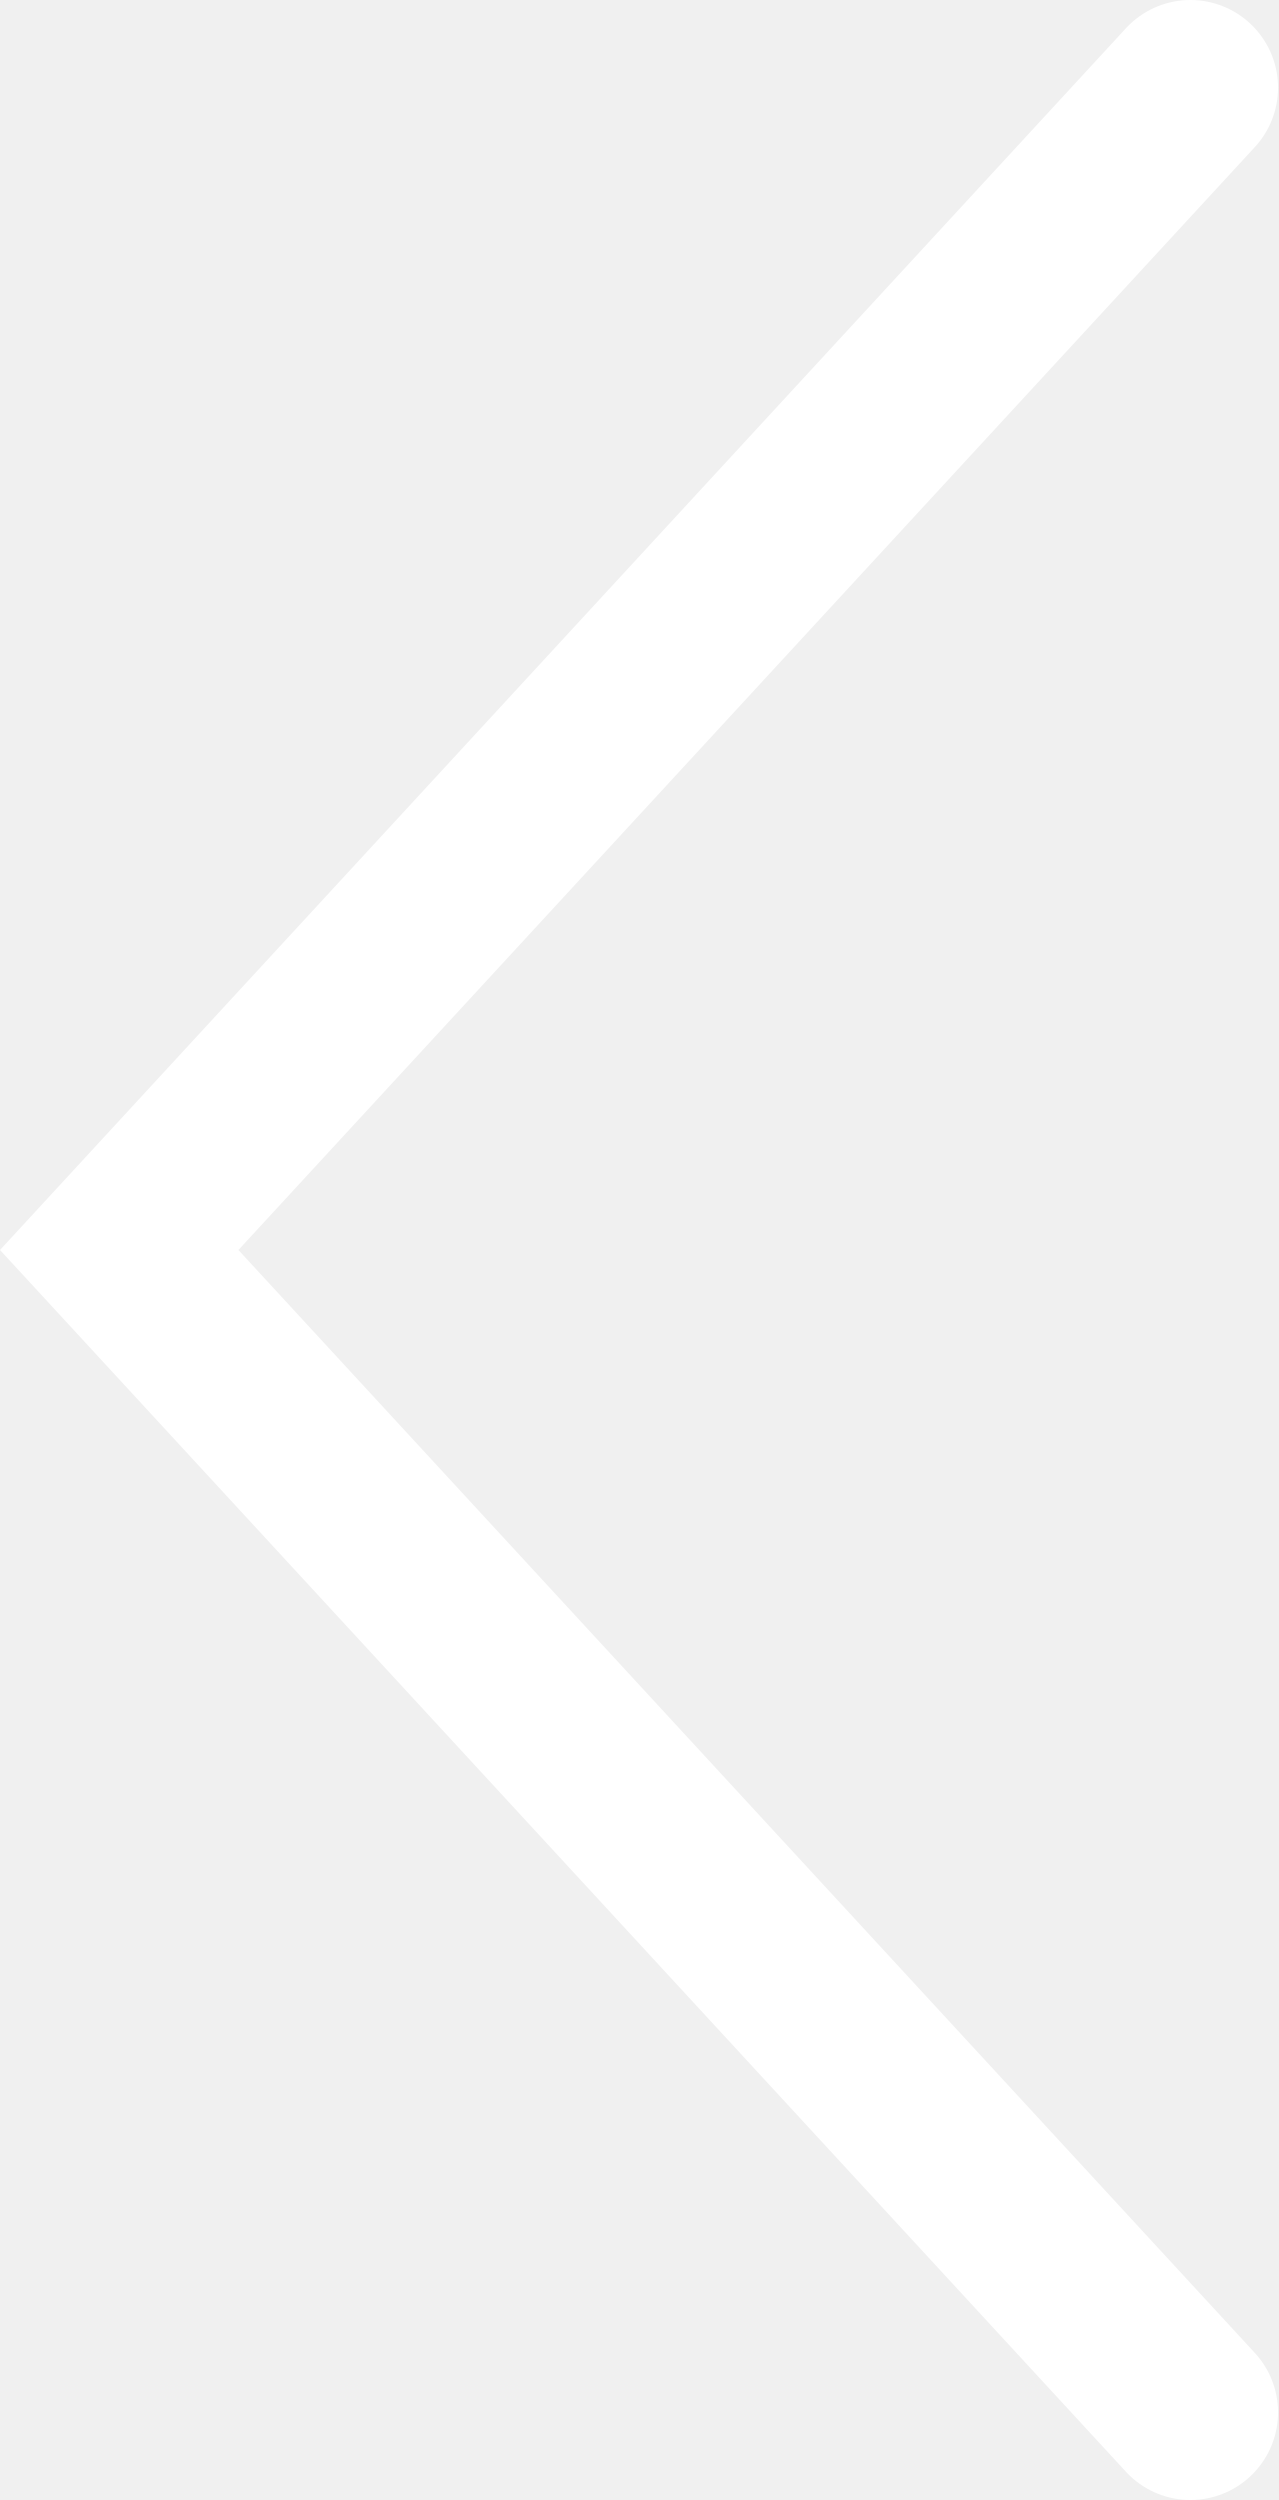
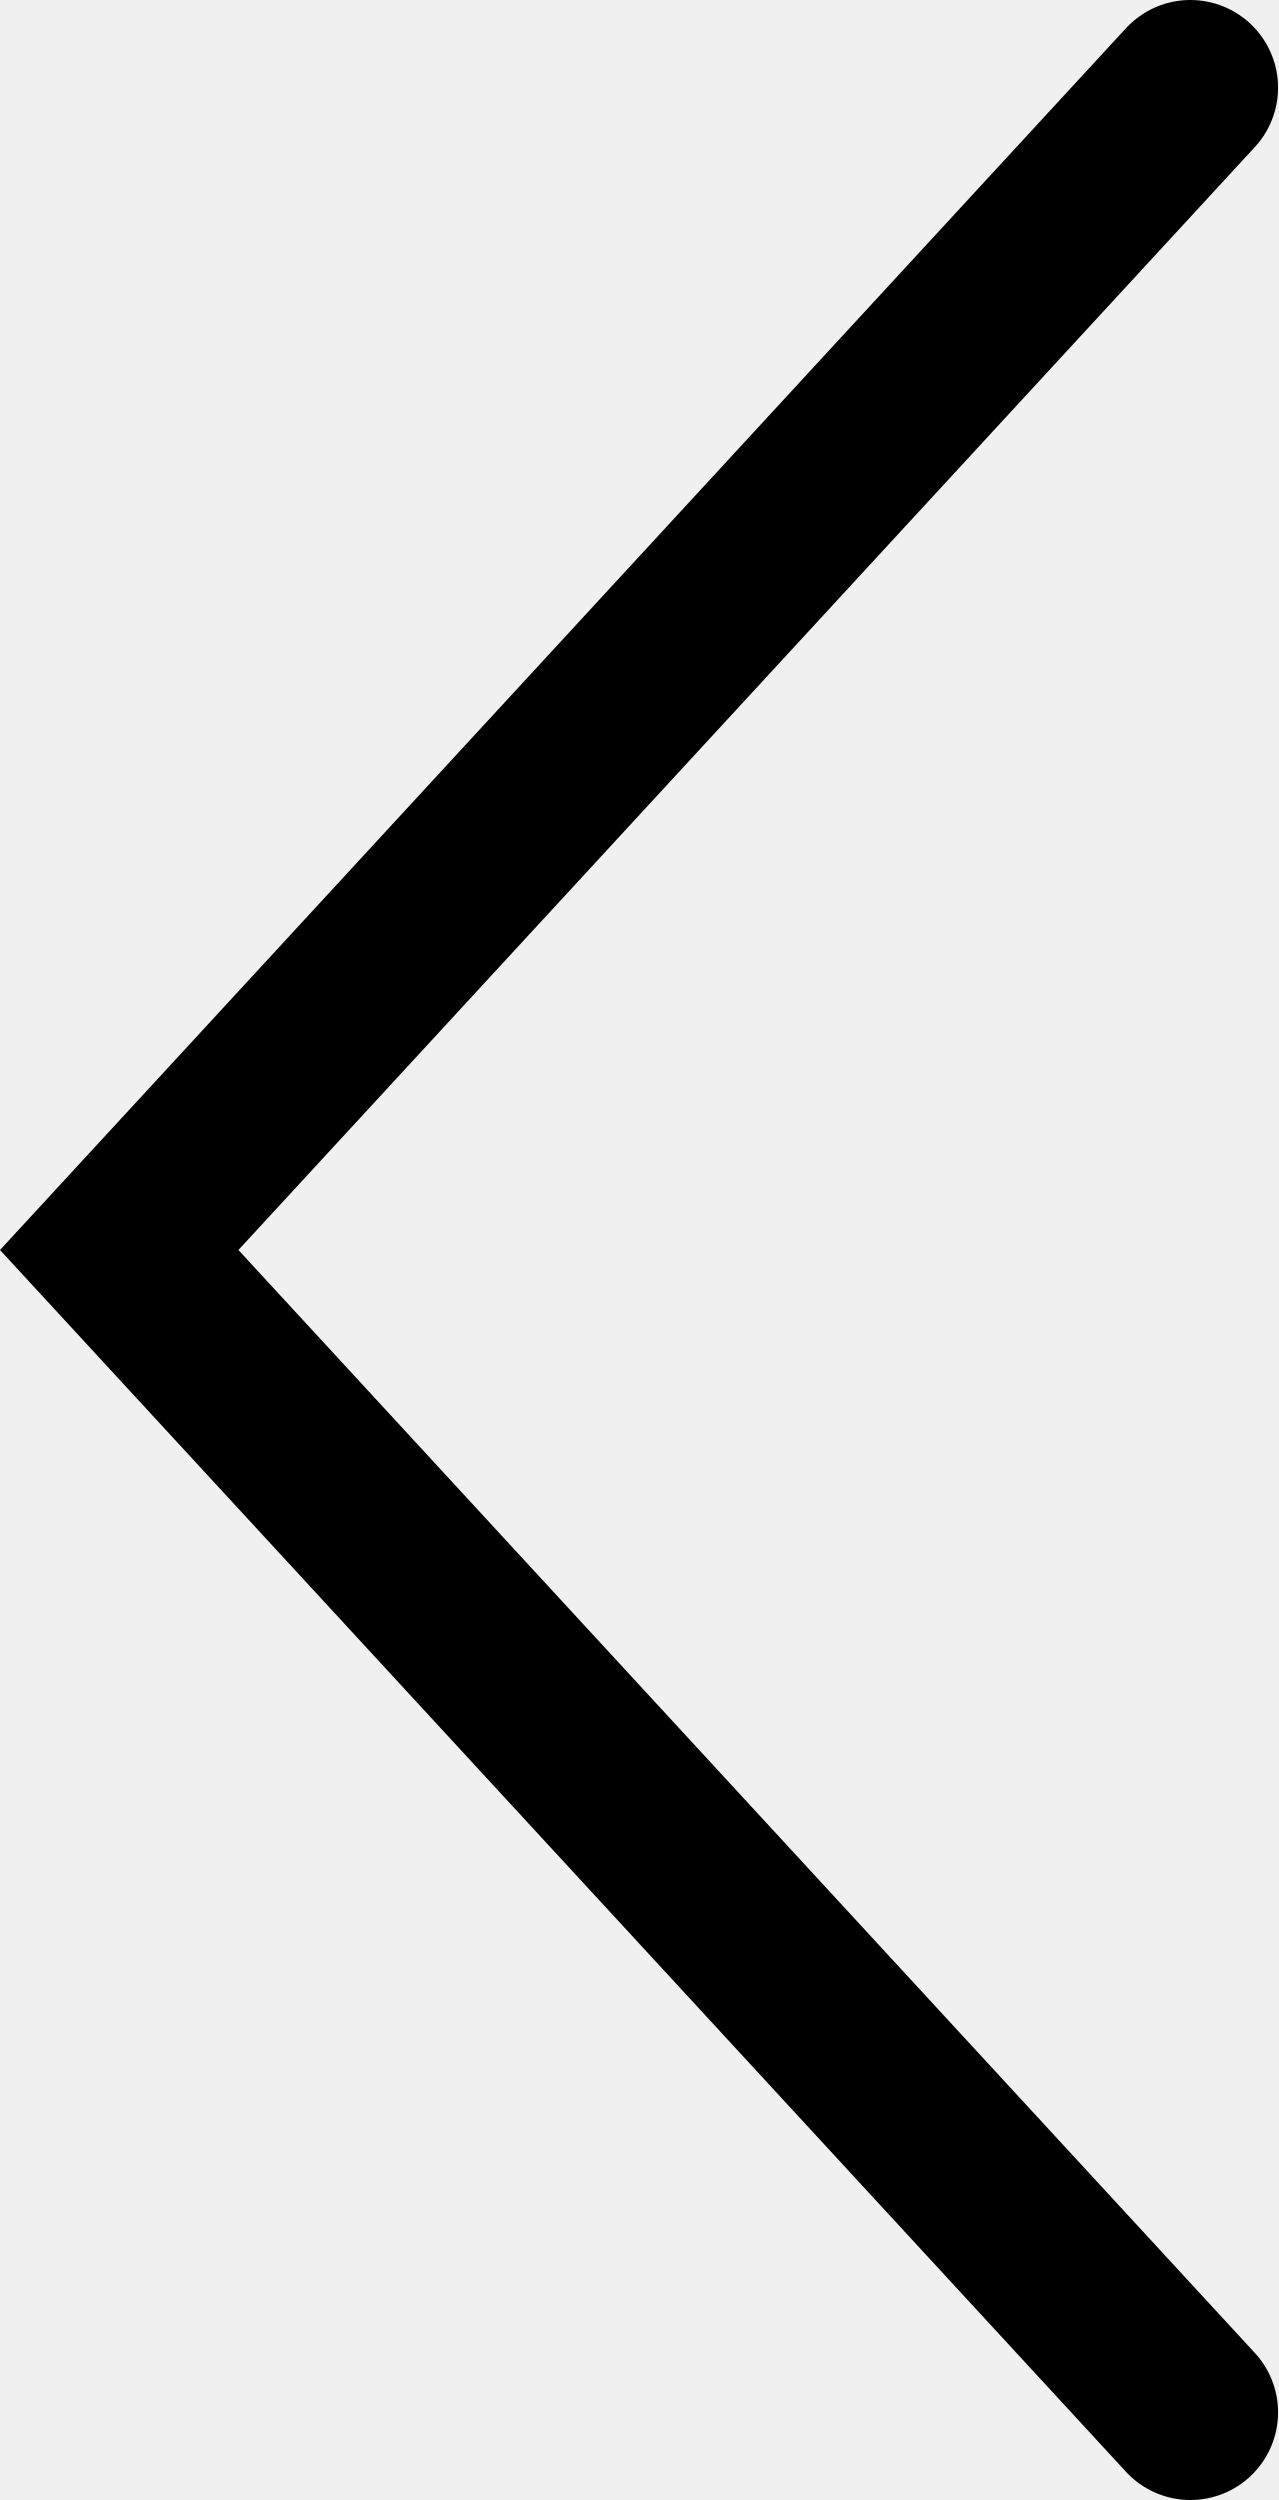
- <svg xmlns="http://www.w3.org/2000/svg" id="Layer_1" data-name="Layer 1" viewBox="0 0 7.29 14.26">
-   <defs>
-     <style>.cls-1,.cls-3{fill:none;}.cls-2{clip-path:url(#clip-path);}.cls-3{stroke:#fff;stroke-linecap:round;}</style>
-     <clipPath id="clip-path">
-       <rect class="cls-1" width="7.29" height="14.26" />
-     </clipPath>
-   </defs>
-   <g class="cls-2">
-     <polyline class="cls-3" points="6.79 0.5 0.68 7.13 6.79 13.76" />
-   </g>
+ <svg xmlns="http://www.w3.org/2000/svg" viewBox="0 0 7.29 14.26" stroke="currentColor">
+   <style>.cls-1,.cls-3{fill:none;}.cls-2{clip-path:url(#clip-path);}.cls-3{stroke-linecap:round;}</style>
+   <polyline class="cls-3" points="6.79 0.5 0.68 7.13 6.79 13.76" />
</svg>
